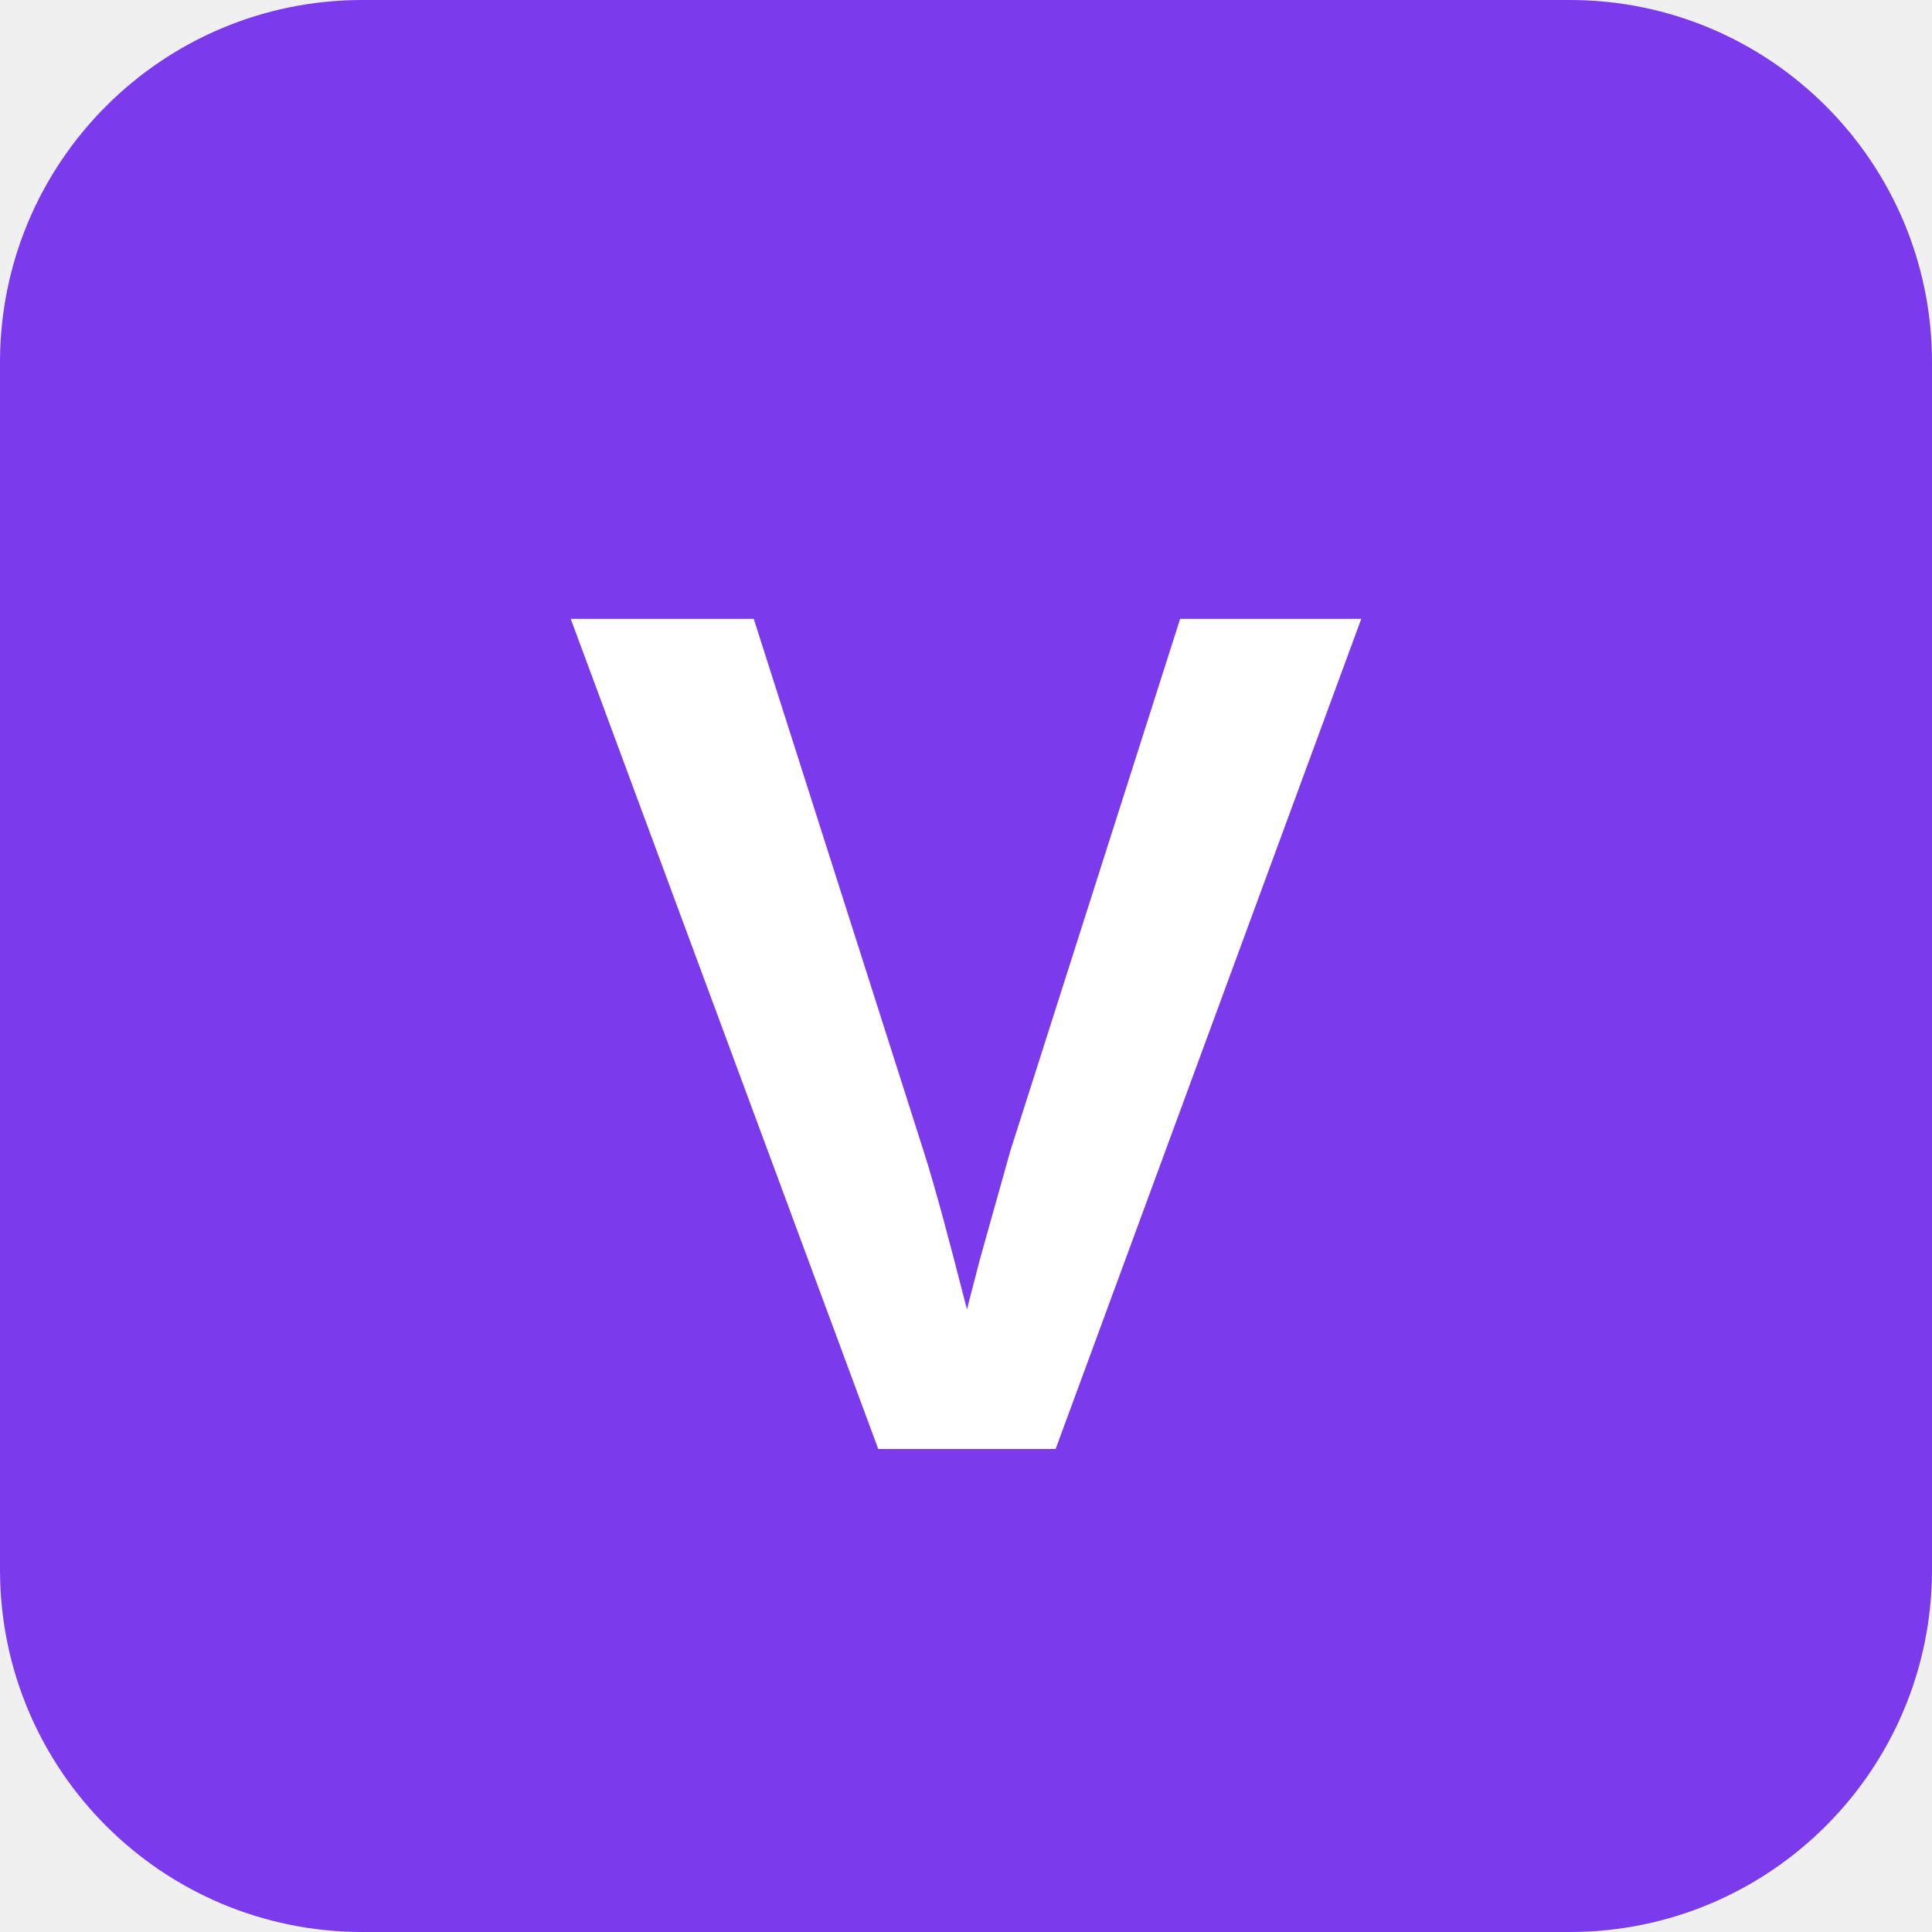
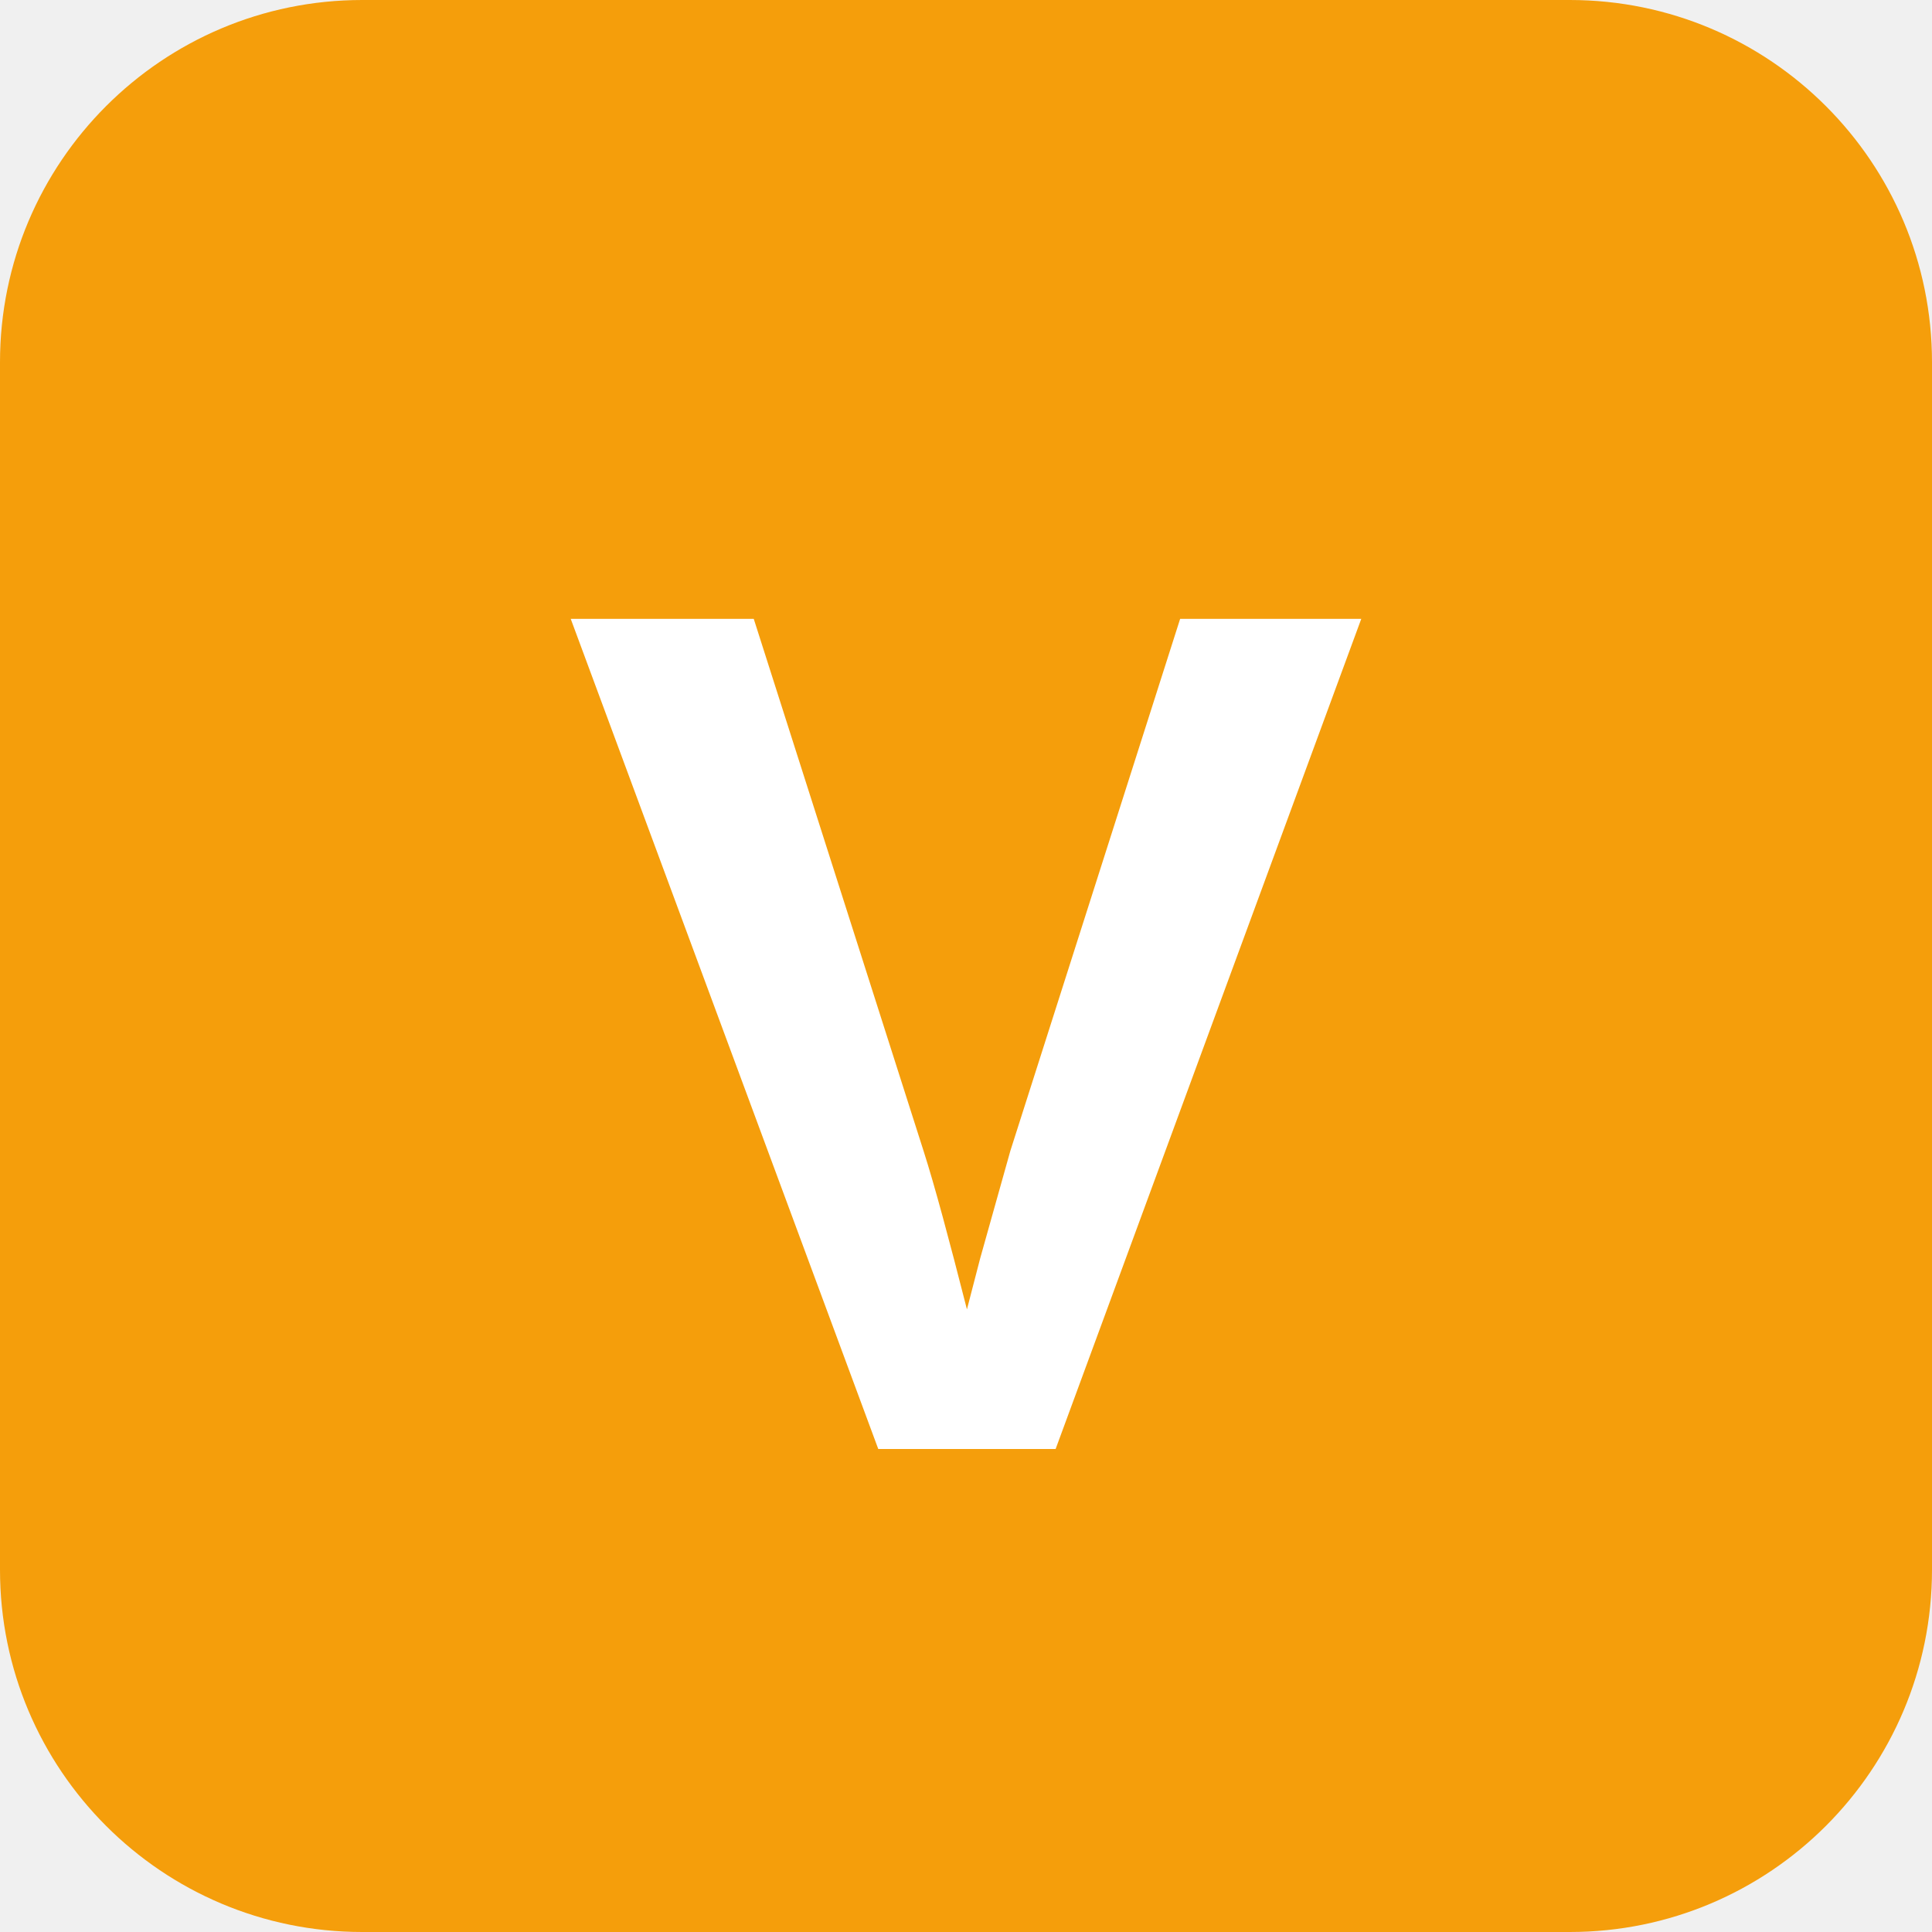
<svg xmlns="http://www.w3.org/2000/svg" width="16" height="16" viewBox="0 0 16 16">
-   <rect width="16" height="16" rx="3" fill="#7c3aed" />
+   <rect width="16" height="16" rx="3" fill="#f59e0b" />
  <text x="8" y="12" text-anchor="middle" fill="white" font-family="Arial" font-size="10" font-weight="bold">V</text>
</svg>
